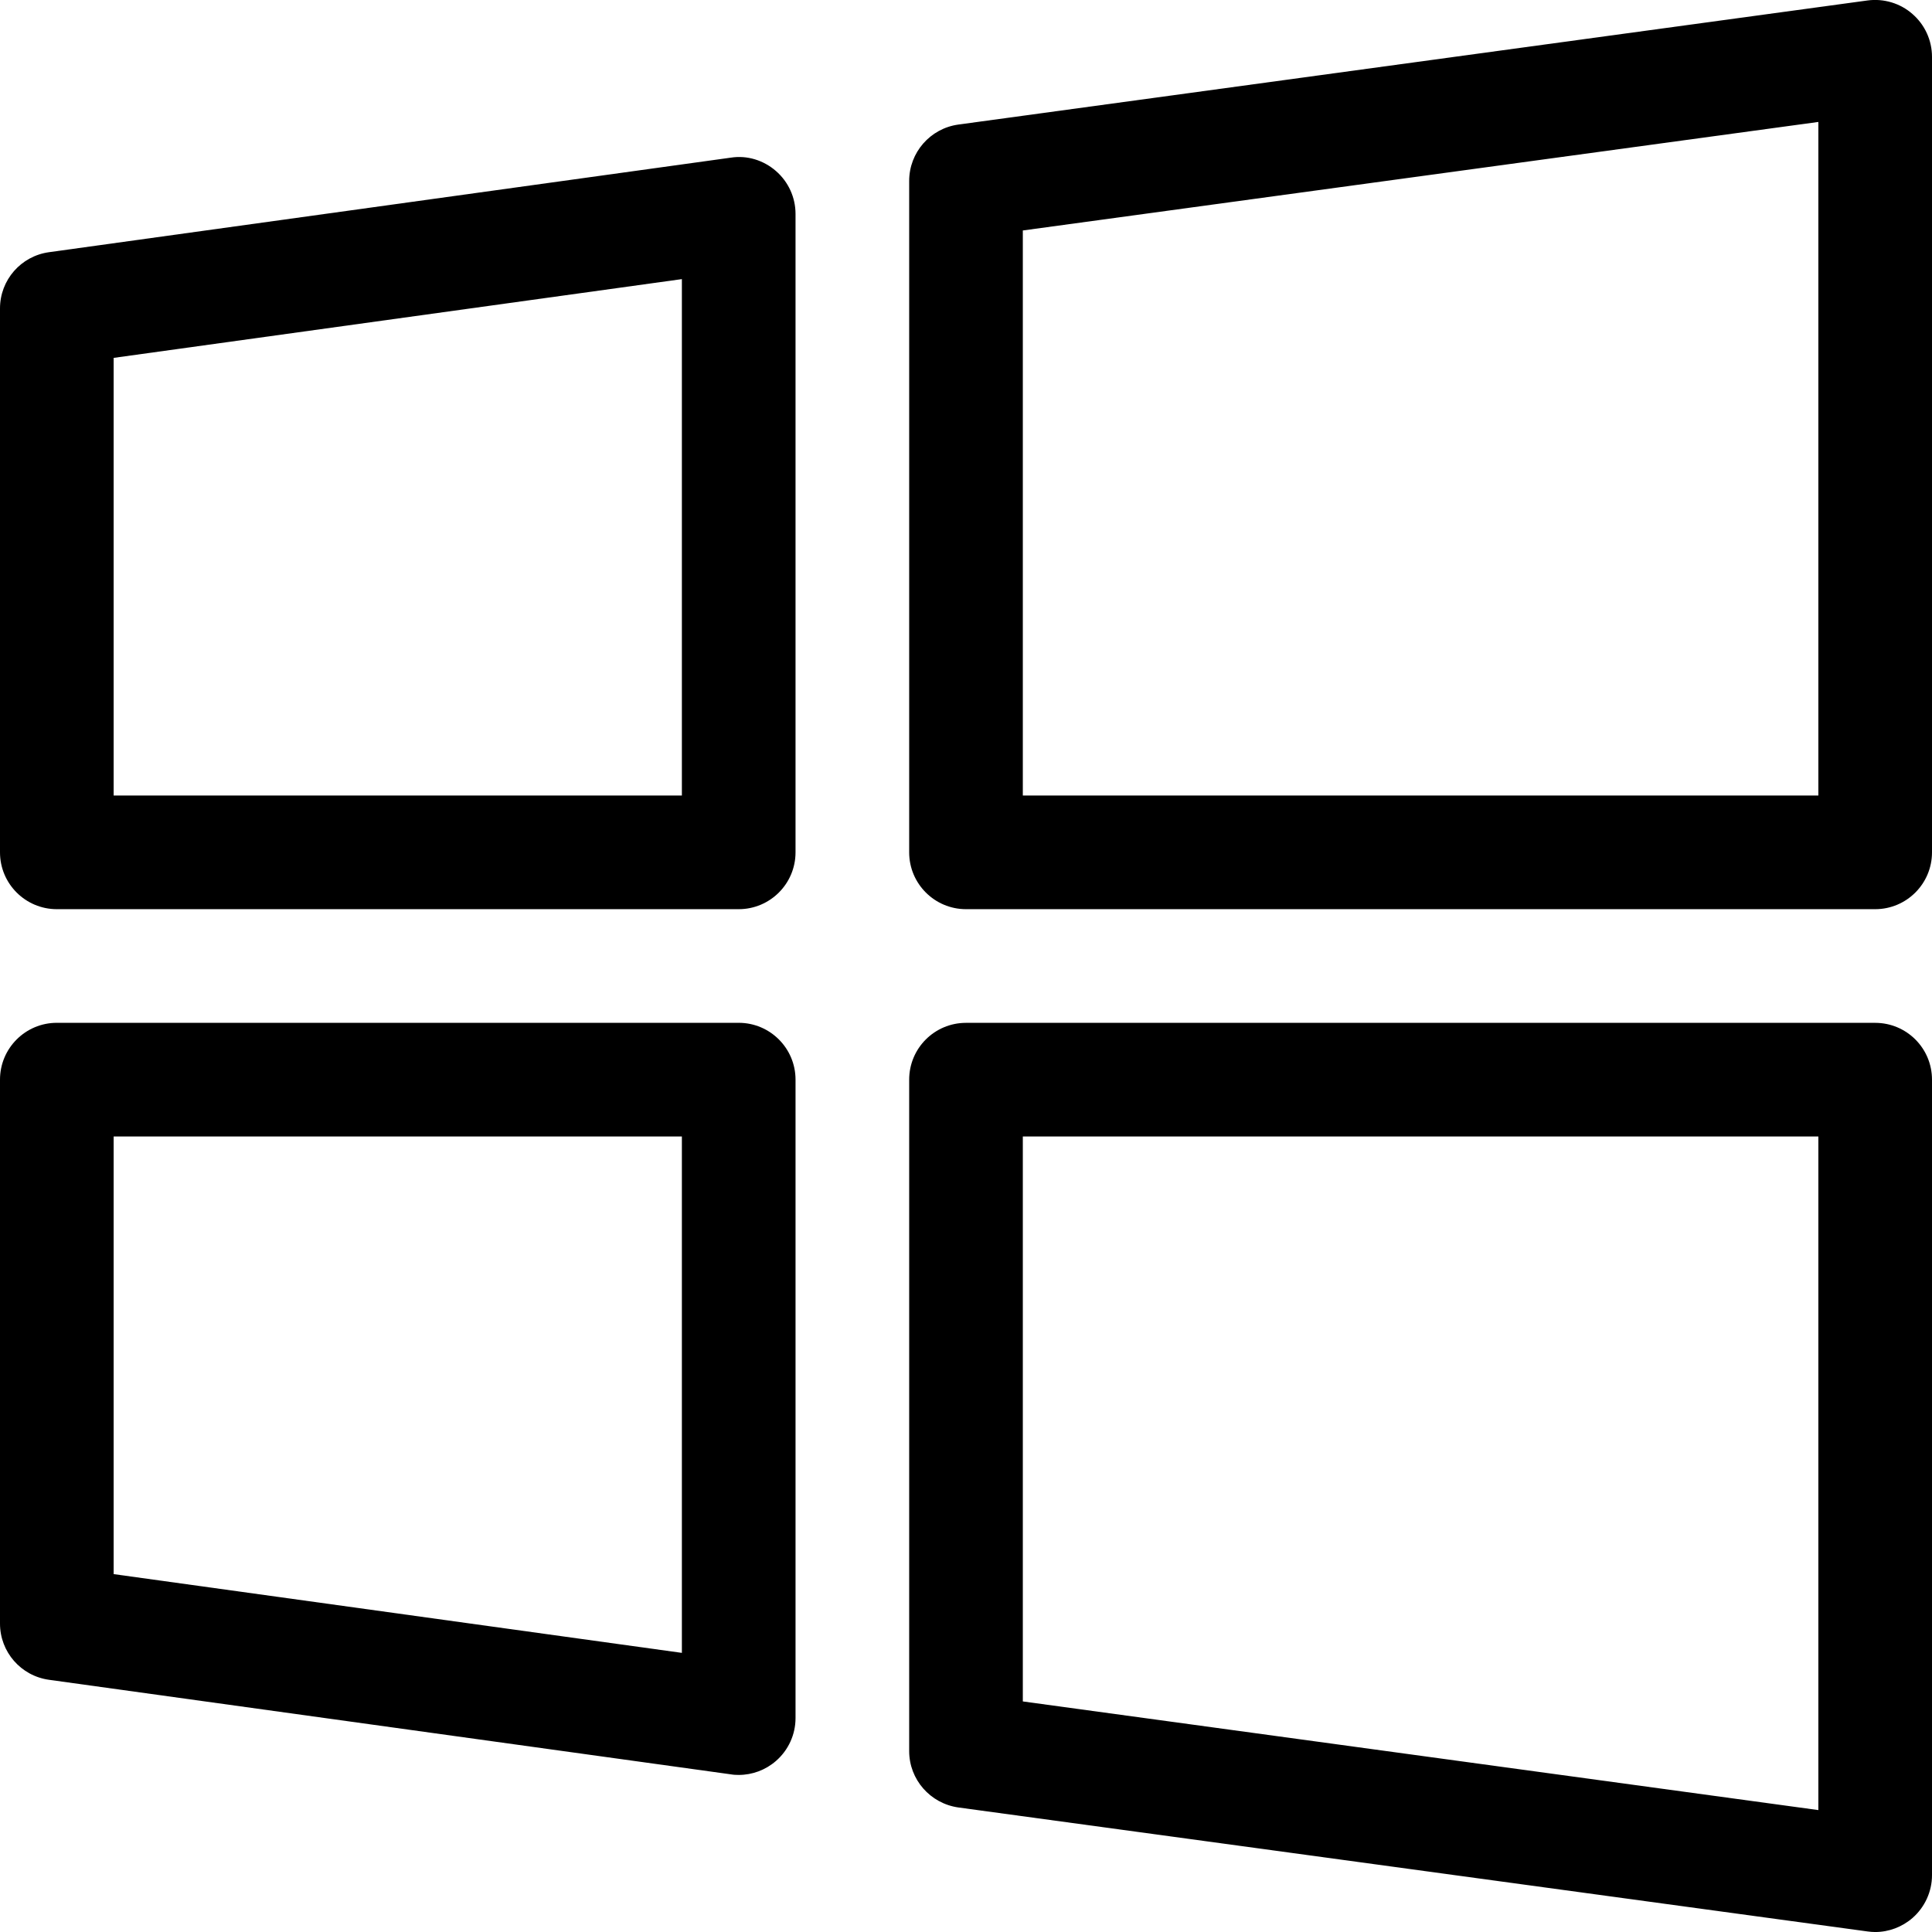
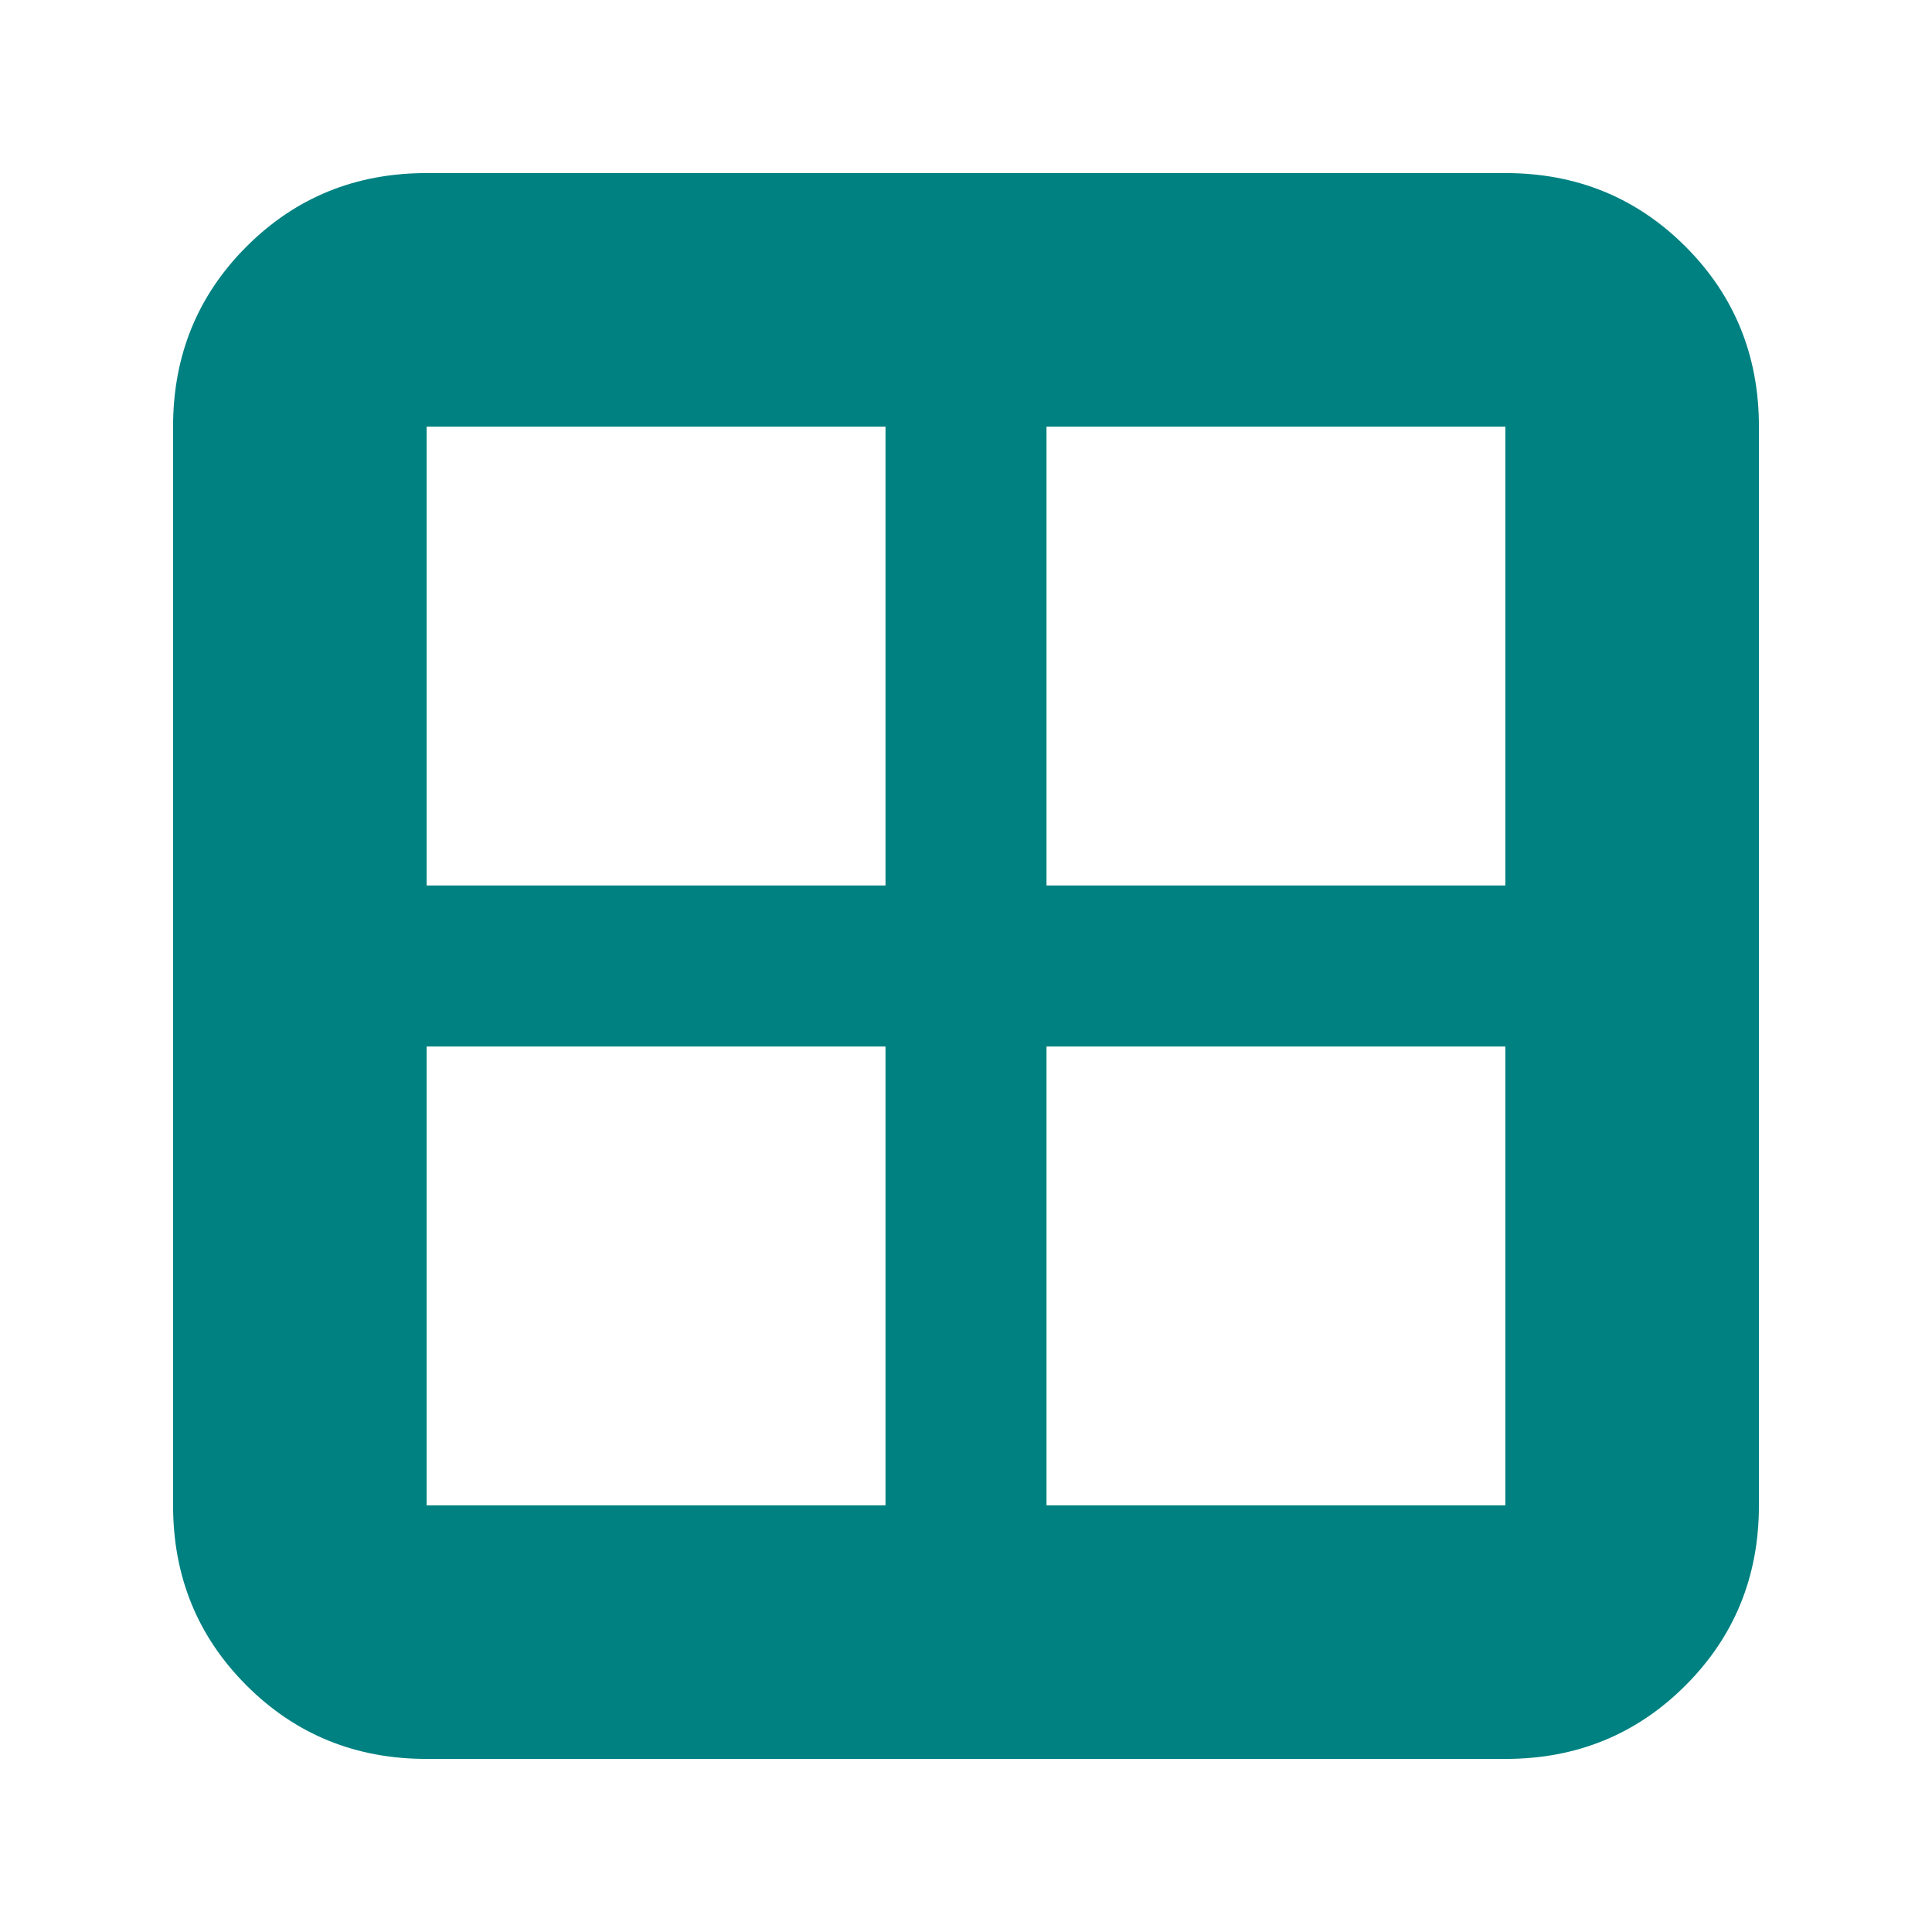
- <svg xmlns="http://www.w3.org/2000/svg" fill="#000000" width="800px" height="800px" viewBox="0 0 1920 1920">
-   <path d="m677.647 1642.605-564.706-78.268V1129.4h564.706v513.205Zm56.47-626.146H56.472c-31.172 0-56.471 25.3-56.471 56.47v540.537c0 28.236 20.781 52.066 48.79 55.906l677.648 93.967c2.484.452 5.195.565 7.68.565 13.553 0 26.654-4.856 37.044-13.892 12.31-10.73 19.426-26.202 19.426-42.579V1072.93c0-31.172-25.299-56.47-56.47-56.47Zm37.045-846.483c-12.31-10.729-28.574-15.811-44.724-13.327L48.79 250.616C20.78 254.456 0 278.287 0 306.522V847.06c0 31.172 25.299 56.47 56.47 56.47h677.648c31.171 0 56.47-25.298 56.47-56.47V212.555c0-16.376-7.115-31.85-19.426-42.579Zm-93.515 620.612H112.941V355.652l564.706-78.268v513.204Zm1223.04-776.583c-12.198-10.843-28.8-15.7-44.725-13.553l-903.53 123.332c-28.008 3.84-48.903 27.783-48.903 56.018V847.06c0 31.172 25.3 56.47 56.471 56.47h903.53c31.171 0 56.47-25.298 56.47-56.47V56.47c0-16.377-7.115-31.85-19.313-42.466Zm-93.628 776.583H1016.47V229.045l790.588-107.86v669.403Zm56.47 225.905H960c-31.172 0-56.47 25.186-56.47 56.47v667.257c0 28.236 20.894 52.066 48.903 56.02l903.53 123.218c2.484.339 5.082.565 7.566.565 13.553 0 26.767-4.97 37.158-14.005 12.198-10.73 19.313-26.202 19.313-42.466v-790.588c0-31.285-25.299-56.47-56.47-56.47Zm-56.47 782.344-790.588-107.972v-561.43h790.588v669.402Z" fill-rule="evenodd" />
+ <svg xmlns="http://www.w3.org/2000/svg" height="24px" viewBox="0 -960 960 960" width="24px" fill="#008181">
+   <path d="M212-86q-53 0-89.5-36.5T86-212v-536q0-53 36.5-89.5T212-874h536q53 0 89.5 36.5T874-748v536q0 53-36.5 89.5T748-86H212Zm308-354v228h228v-228H520Zm0-80h228v-228H520v228Zm-80 0v-228H212v228h228Zm0 80H212v228h228v-228Z" />
</svg>
